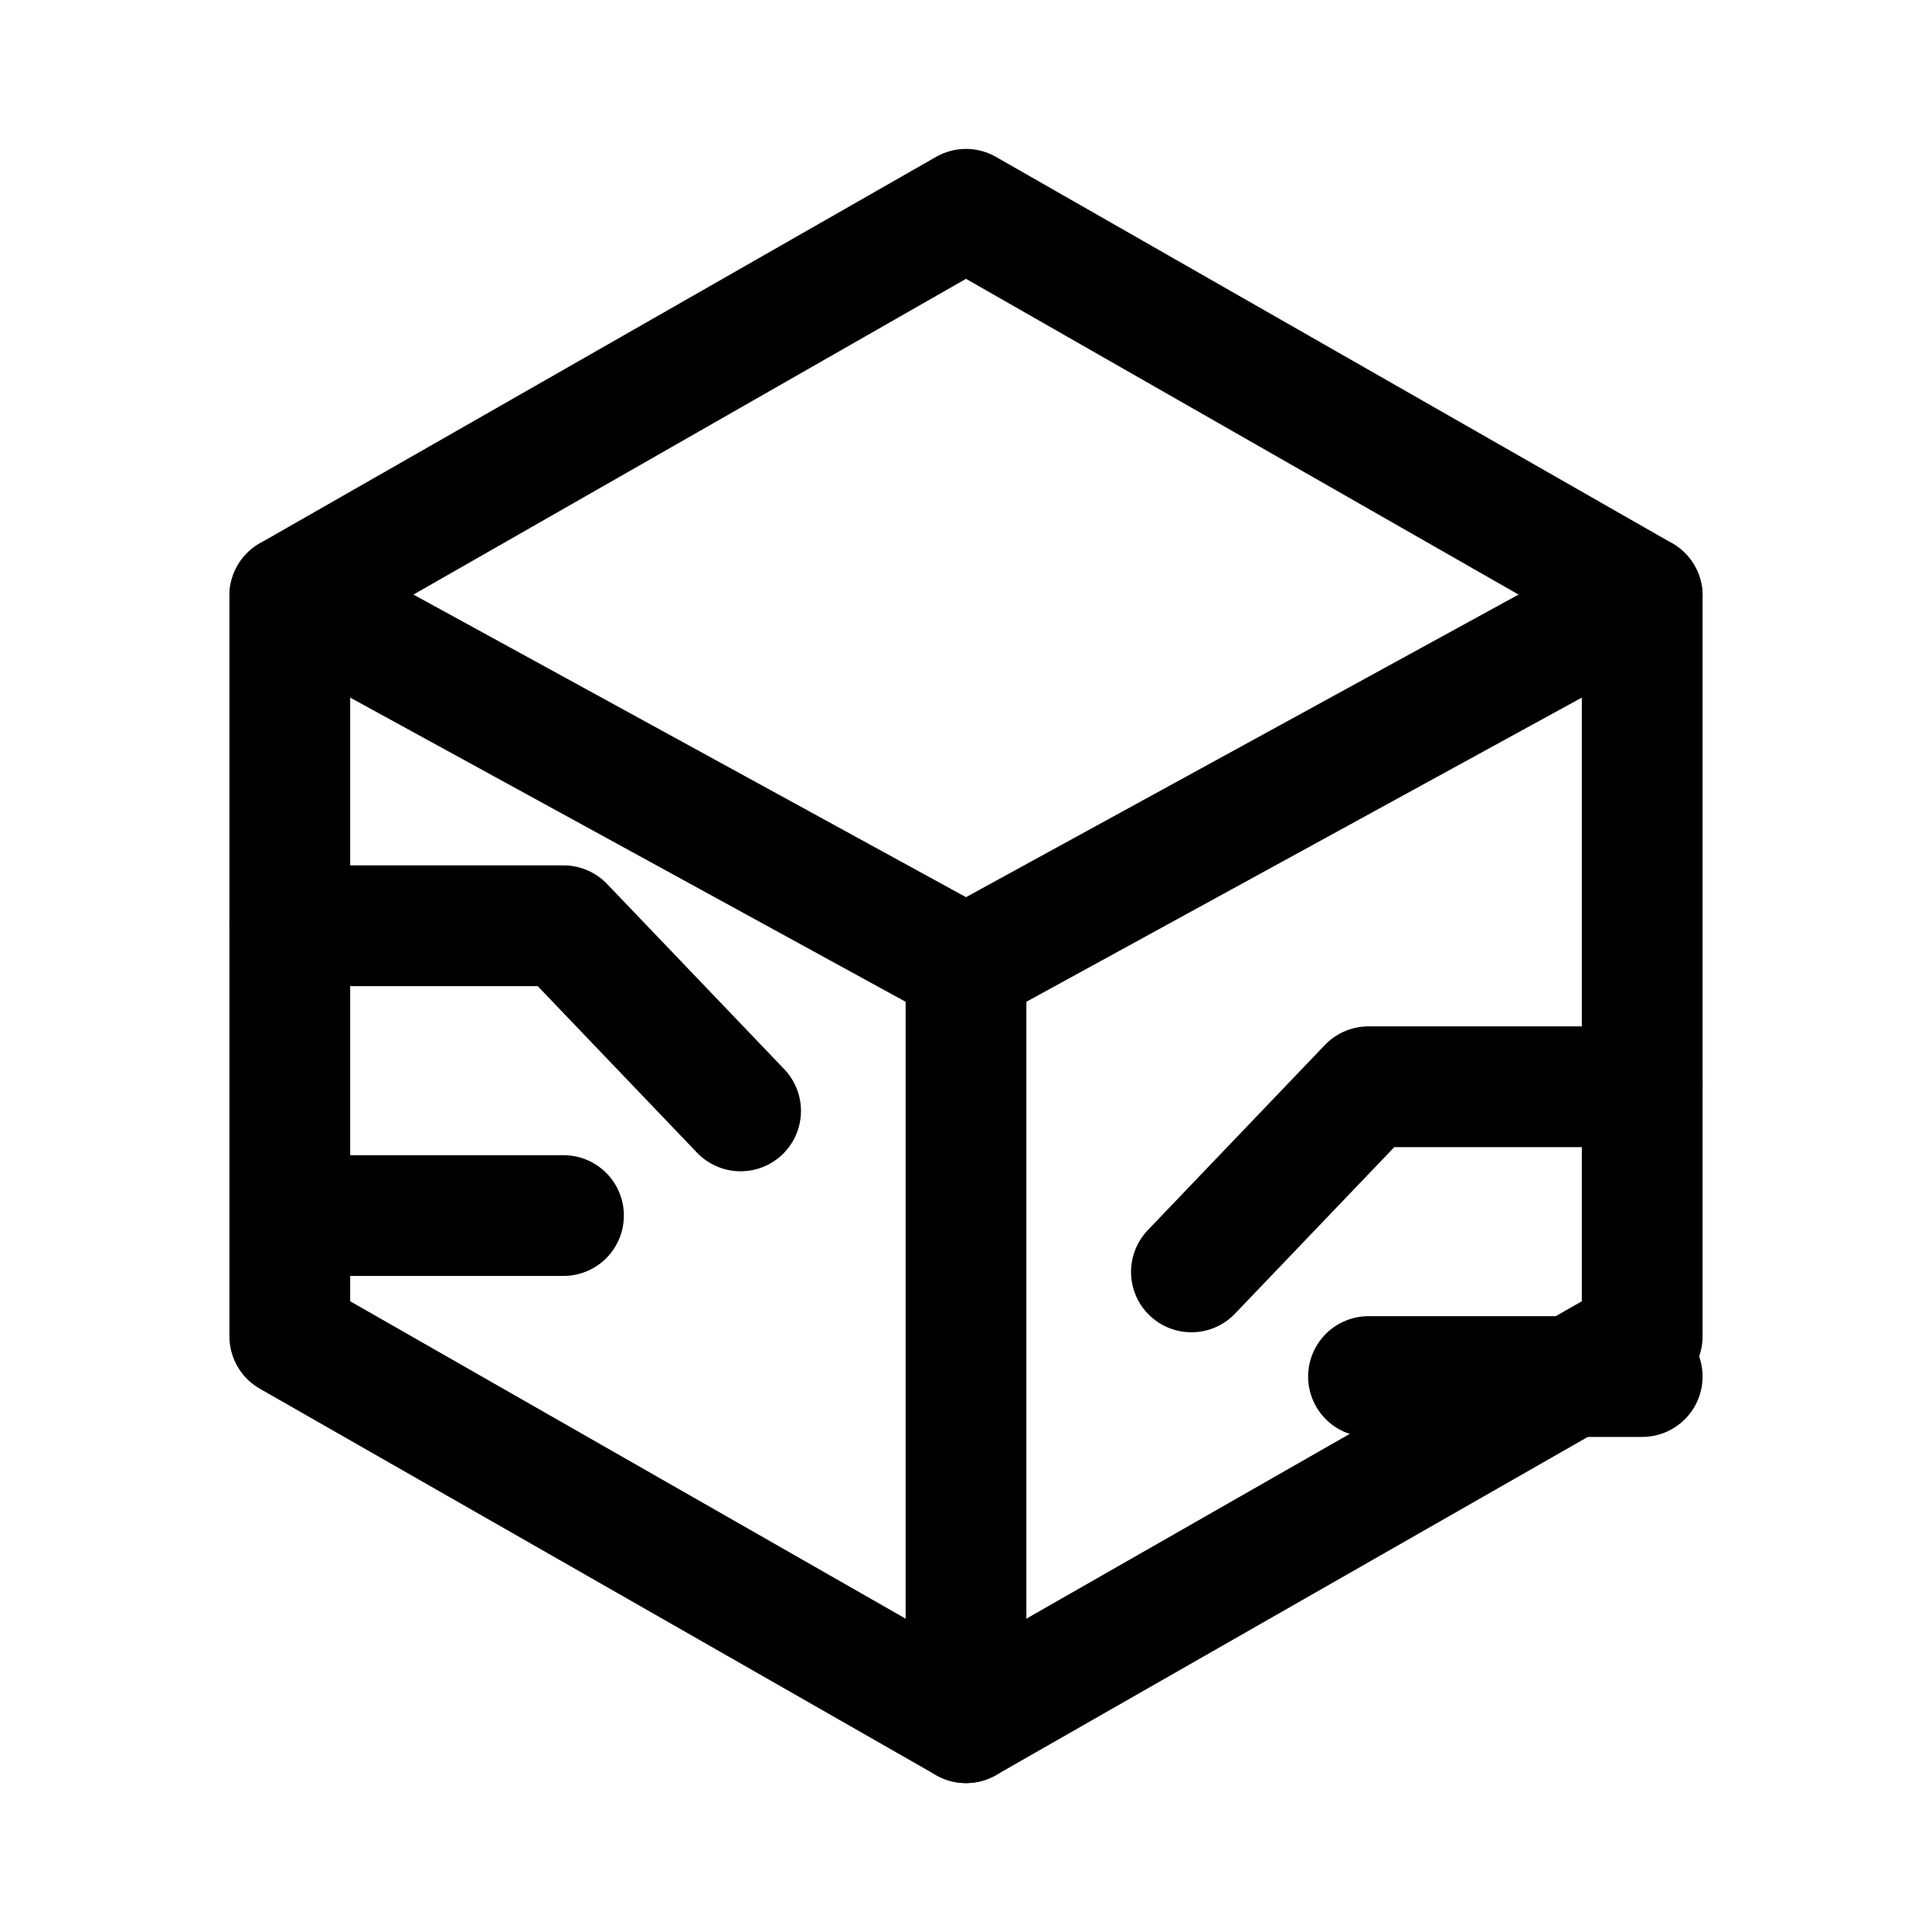
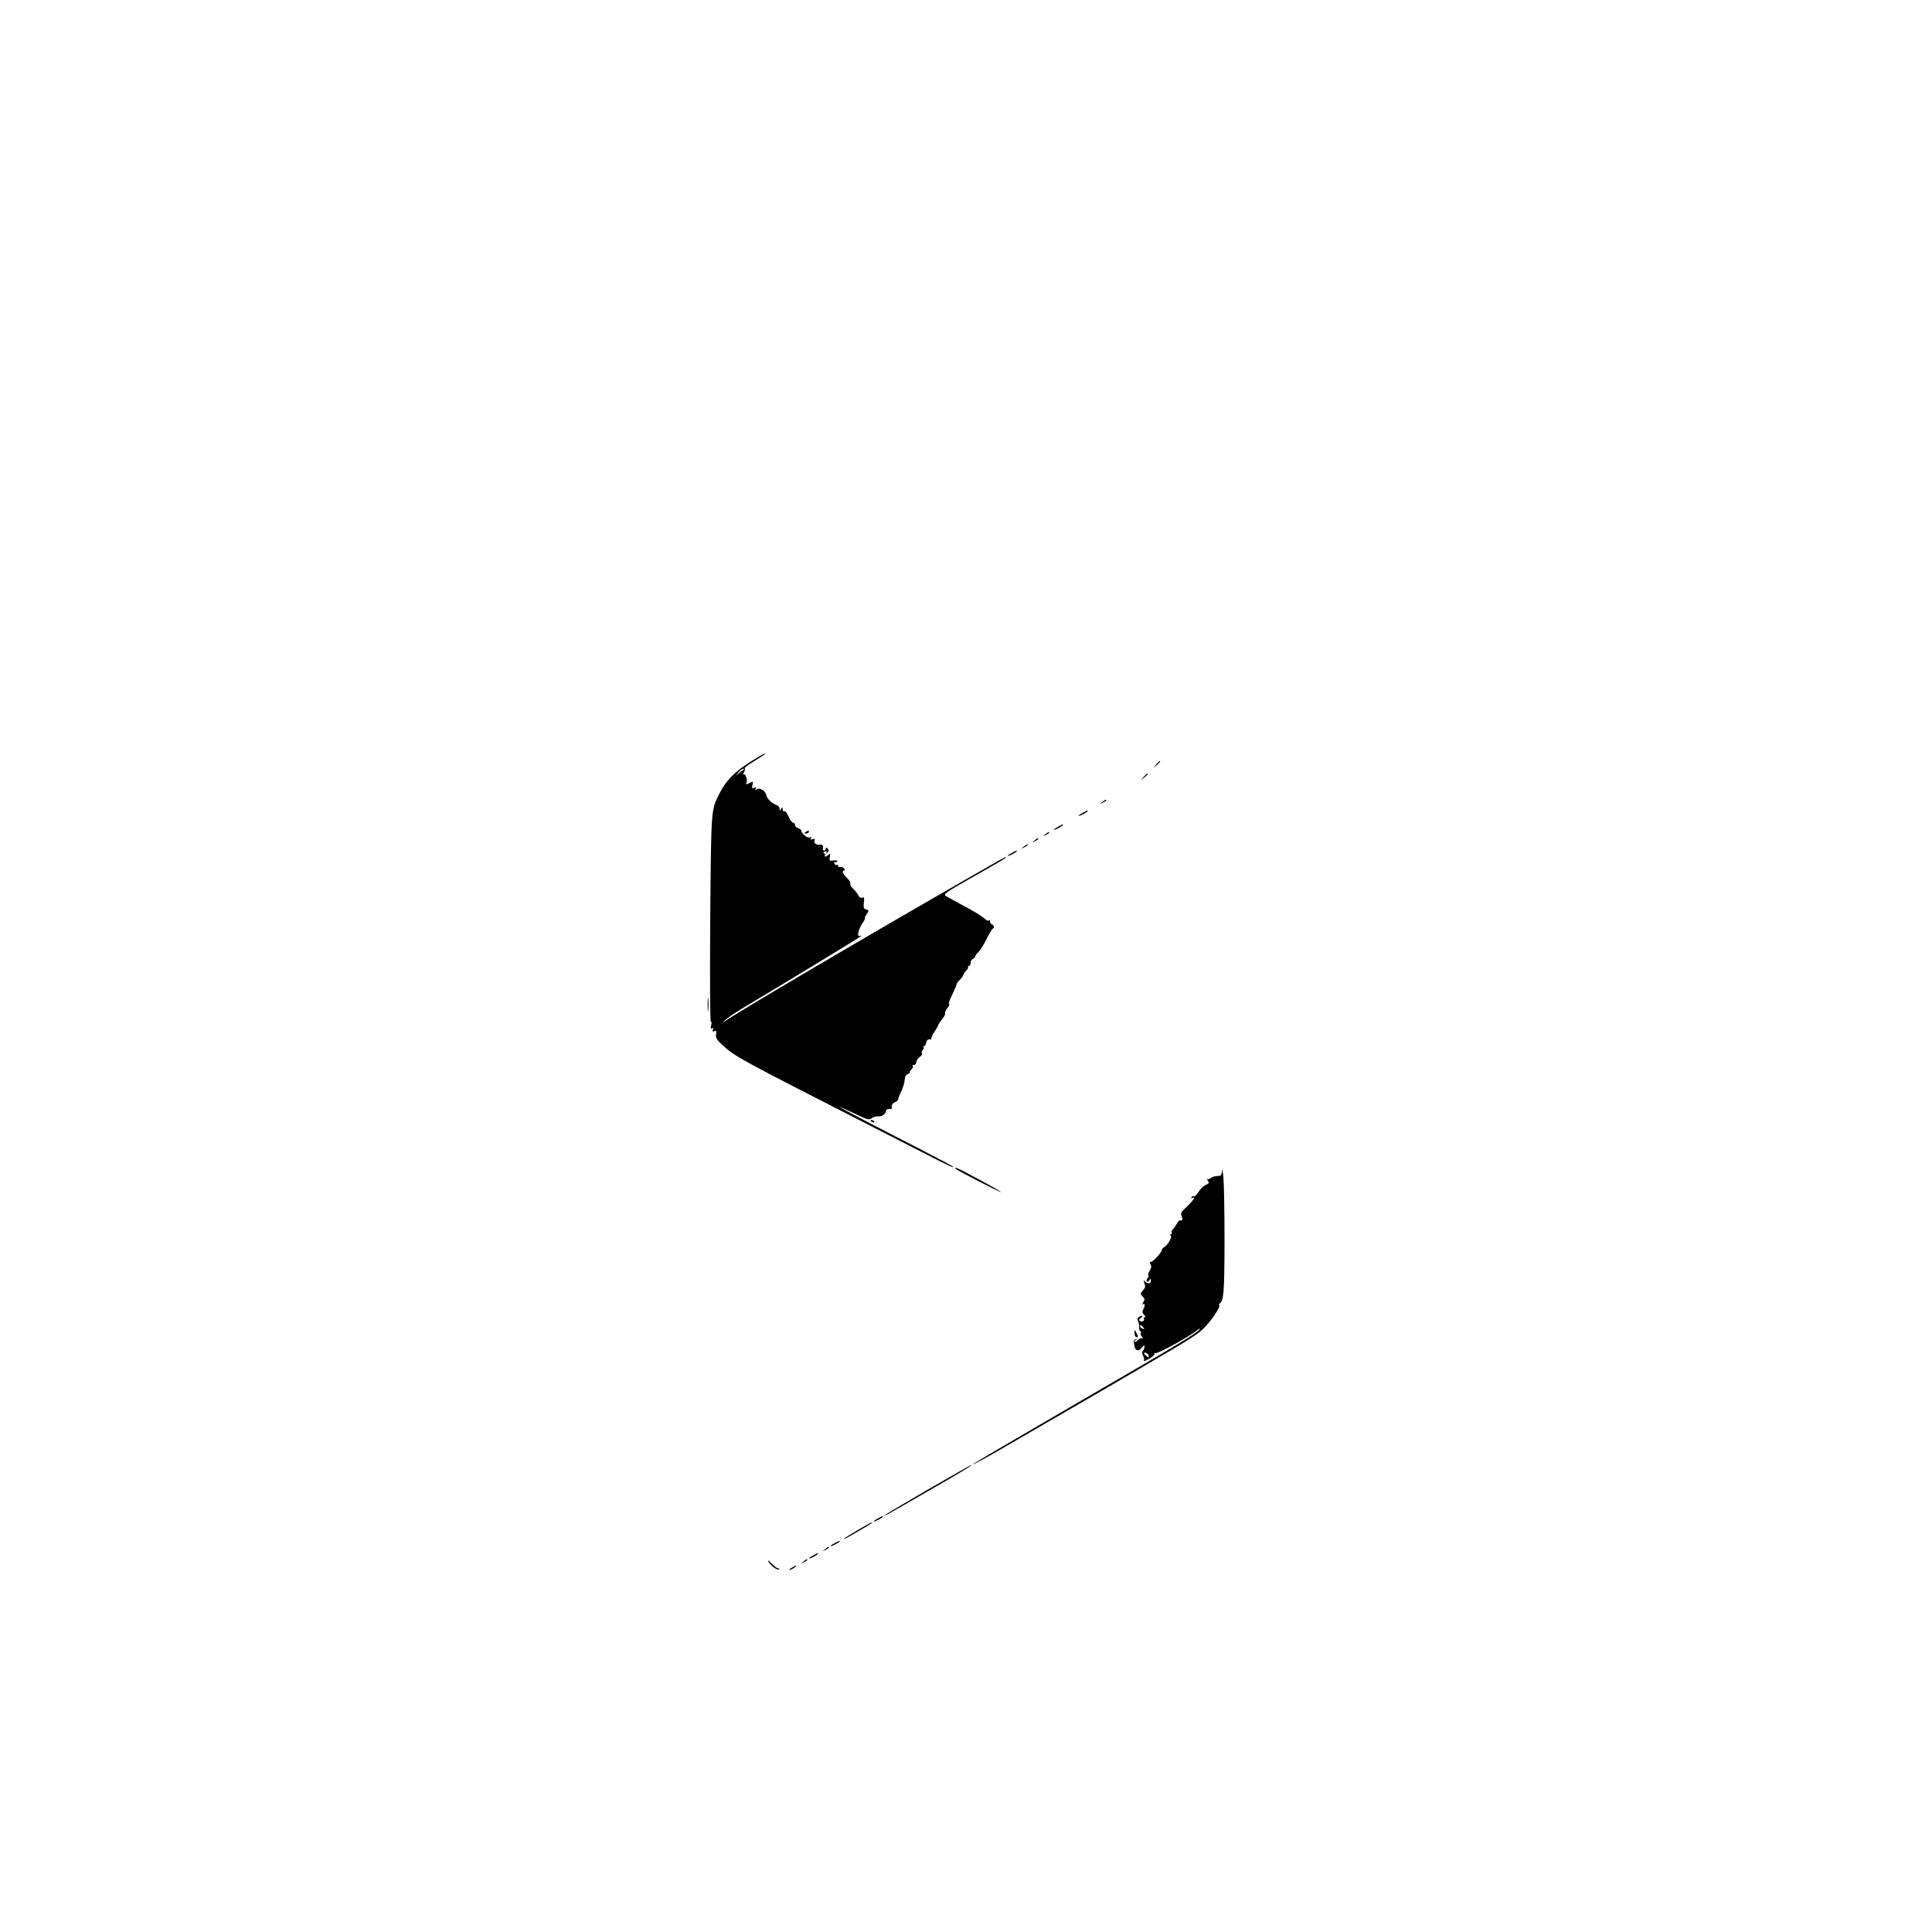
- <svg xmlns="http://www.w3.org/2000/svg" viewBox="0 0 24 24" fill="none" stroke="currentColor" stroke-width="1.5" stroke-linecap="round" stroke-linejoin="round">
-   <path d="M12 2.6 20.4 7.4v9.2L12 21.4 3.6 16.6V7.4z" />
-   <path d="M12 12 20.4 7.4" />
-   <path d="M12 12 3.6 7.4" />
-   <path d="M12 12v9.4" />
-   <path d="M3.6 11.5h3.4l2.2 2.3" />
-   <path d="M3.6 15.1h3.4" />
-   <path d="M20.4 13.5h-3.4l-2.2 2.3" />
-   <path d="M20.4 17.1h-3.4" />
+ <svg xmlns="http://www.w3.org/2000/svg" version="1.0" width="1254pt" height="1254pt" viewBox="0 0 1254 1254" preserveAspectRatio="xMidYMid meet">
+   <g transform="translate(0,1254) scale(0.1,-0.1)" fill="#000000" stroke="none">
+     <path d="M4868 7594 c-97 -61 -157 -122 -198 -204 -55 -110 -54 -86 -60 -812 -3 -397 -1 -674 4 -671 5 4 6 -6 2 -21 -5 -20 -4 -26 5 -20 9 5 10 2 6 -9 -4 -12 -2 -14 10 -10 13 5 15 1 11 -20 -4 -22 3 -34 37 -66 86 -80 104 -89 970 -531 143 -73 310 -158 370 -189 122 -63 175 -87 160 -73 -5 5 -95 53 -200 107 -361 185 -535 277 -535 280 0 2 43 -17 95 -42 85 -41 97 -44 113 -31 9 8 28 13 41 12 26 -2 51 16 51 35 0 10 14 15 33 12 4 -1 7 7 5 16 -2 11 6 22 20 28 12 5 22 15 22 20 0 6 9 31 21 54 11 24 21 56 21 73 1 20 8 32 22 38 12 5 17 9 13 9 -5 1 -1 8 7 17 9 8 14 20 10 25 -3 5 0 8 8 7 7 -2 14 7 16 20 2 12 12 27 22 32 11 6 17 17 14 24 -3 8 0 17 5 21 6 3 9 11 6 16 -4 5 -2 9 4 9 5 0 11 10 13 23 2 14 9 21 20 21 10 -1 16 1 13 5 -2 4 7 24 20 44 14 20 25 40 25 44 0 4 11 21 24 36 14 16 23 34 20 41 -2 6 4 21 15 33 11 12 16 23 11 25 -5 2 4 30 21 63 16 33 29 64 29 69 0 5 9 16 19 25 11 10 21 24 23 32 2 8 11 21 20 30 10 9 15 19 11 23 -3 3 -1 6 5 6 7 0 12 9 12 20 0 11 7 23 15 26 8 4 15 11 15 16 0 6 9 18 19 27 11 9 34 46 52 81 18 36 36 68 42 71 13 9 11 21 -7 31 -9 5 -13 14 -10 20 4 7 2 8 -5 4 -7 -5 -22 2 -36 16 -12 12 -70 47 -127 77 -56 30 -111 60 -121 66 -15 11 6 25 155 110 221 125 238 136 238 142 0 5 -19 -6 -275 -153 -677 -388 -1493 -869 -1550 -913 l-20 -15 20 21 c11 12 61 46 110 76 424 254 762 460 770 469 7 8 6 9 -2 4 -23 -13 -14 37 12 77 14 20 23 37 19 37 -3 0 1 12 11 26 16 24 16 26 -3 31 -16 4 -18 11 -15 44 4 33 2 38 -11 33 -10 -4 -18 1 -23 12 -4 10 -18 28 -31 41 -13 12 -23 24 -23 27 3 19 -2 28 -24 50 -26 26 -32 46 -15 46 6 0 5 6 -2 14 -7 7 -19 11 -25 9 -7 -3 -13 0 -13 7 0 6 -4 9 -9 6 -5 -3 -12 1 -15 10 -3 8 -2 12 3 9 5 -3 12 -1 15 4 4 6 -6 8 -23 6 -27 -4 -29 -2 -25 23 4 22 3 25 -7 15 -15 -15 -33 -17 -25 -4 4 5 1 11 -6 13 -7 3 -5 7 6 11 12 5 15 3 10 -6 -5 -9 -4 -9 7 1 10 9 10 15 1 24 -9 9 -12 9 -12 0 0 -7 -4 -12 -10 -12 -6 0 -9 3 -9 8 4 22 -3 33 -18 30 -25 -4 -43 10 -36 27 4 11 1 13 -13 8 -12 -4 -15 -3 -10 5 5 8 2 10 -9 6 -15 -6 -55 28 -55 47 0 4 -9 11 -20 14 -11 3 -20 13 -20 21 0 8 -6 14 -12 14 -7 0 -21 19 -30 41 -10 23 -22 38 -28 34 -5 -3 -10 2 -10 12 0 15 -2 16 -10 3 -8 -13 -10 -13 -10 2 0 9 -10 20 -22 24 -27 8 -61 42 -64 62 -4 27 -39 51 -59 40 -14 -8 -16 -8 -10 2 6 10 3 12 -9 7 -15 -6 -17 -3 -12 18 6 23 5 25 -13 16 -24 -14 -34 -14 -26 -1 9 14 -6 61 -17 54 -6 -4 -6 1 1 13 6 11 8 23 5 26 -3 3 14 18 38 32 23 15 57 36 73 46 17 10 26 18 20 18 -5 0 -49 -25 -97 -55z m-39 -47 c-2 -1 -15 -11 -29 -22 l-25 -20 19 23 c11 12 24 22 29 22 6 0 8 -1 6 -3z" />
+     <path d="M7504 7578 l-19 -23 23 19 c21 18 27 26 19 26 -2 0 -12 -10 -23 -22z" />
+     <path d="M7424 7498 l-19 -23 23 19 c21 18 27 26 19 26 -2 0 -12 -10 -23 -22z" />
+     <path d="M7154 7334 c-18 -14 -18 -15 4 -4 12 6 22 13 22 15 0 8 -5 6 -26 -11z" />
+     <path d="M7028 7264 c-38 -20 -36 -28 2 -9 17 9 30 18 30 20 0 7 -1 6 -32 -11z" />
+     <path d="M6868 7174 c-38 -20 -36 -28 2 -9 17 9 30 18 30 20 0 7 -1 6 -32 -11z" />
+     <path d="M5230 7140 c-13 -8 -12 -10 3 -10 9 0 17 5 17 10 0 12 -1 12 -20 0z" />
+     <path d="M6784 7124 c-18 -14 -18 -15 4 -4 12 6 22 13 22 15 0 8 -5 6 -26 -11z" />
+     <path d="M6714 7084 c-18 -14 -18 -15 4 -4 12 6 22 13 22 15 0 8 -5 6 -26 -11z" />
+     <path d="M6644 7044 c-18 -14 -18 -15 4 -4 12 6 22 13 22 15 0 8 -5 6 -26 -11z" />
+     <path d="M6568 7004 c-38 -20 -36 -28 2 -9 17 9 30 18 30 20 0 7 -1 6 -32 -11z" />
+     <path d="M4593 6020 c0 -41 2 -58 4 -37 2 20 2 54 0 75 -2 20 -4 3 -4 -38z" />
+     <path d="M5650 5266 c0 -2 7 -7 16 -10 8 -3 12 -2 9 4 -6 10 -25 14 -25 6z" />
+     <path d="M7932 4943 c-1 -18 -6 -34 -12 -34 -5 -1 -18 -2 -28 -3 -11 0 -26 -7 -34 -13 -8 -7 -19 -9 -24 -5 -4 4 -2 -1 5 -10 11 -15 10 -19 -13 -29 -15 -7 -36 -27 -47 -46 -11 -18 -25 -31 -29 -28 -5 3 -12 0 -16 -6 -4 -8 -3 -9 4 -5 7 4 12 4 12 -1 0 -7 -21 -31 -67 -75 -17 -16 -20 -25 -13 -44 9 -22 6 -28 -12 -25 -4 0 -13 -9 -19 -21 -7 -13 -18 -29 -26 -36 -7 -8 -11 -17 -8 -22 3 -5 -1 -11 -7 -13 -9 -4 -9 -6 -1 -6 16 -1 -13 -58 -38 -74 -10 -6 -19 -16 -19 -22 0 -15 -56 -75 -69 -75 -8 0 -9 -5 -3 -17 7 -12 5 -24 -5 -40 -9 -13 -13 -26 -9 -30 3 -3 1 -12 -6 -20 -6 -7 -8 -17 -4 -20 4 -4 11 -1 16 7 8 13 10 12 10 -2 0 -21 -20 -24 -39 -5 -10 10 -10 7 -3 -13 8 -20 6 -29 -10 -46 -18 -20 -18 -22 -2 -39 15 -14 15 -20 5 -37 -7 -11 -8 -17 -2 -13 14 8 14 -10 1 -35 -7 -14 -6 -23 6 -34 9 -9 11 -16 4 -16 -6 0 -9 -4 -5 -9 7 -13 -12 -24 -27 -15 -7 5 -5 11 7 21 20 14 9 18 -14 4 -9 -6 -10 -14 -4 -27 5 -11 8 -29 7 -41 0 -13 3 -23 8 -23 5 0 6 -5 3 -10 -4 -6 -1 -18 7 -27 7 -9 8 -14 2 -10 -7 4 -17 0 -24 -8 -7 -8 -18 -15 -24 -15 -6 0 -4 5 4 11 13 9 13 10 0 6 -8 -2 -13 -11 -11 -18 2 -8 4 -20 5 -27 5 -30 25 -35 46 -11 19 22 20 22 18 4 -2 -11 -7 -23 -12 -26 -4 -4 -3 -16 3 -28 7 -12 9 -26 5 -33 -4 -6 11 -1 34 12 23 13 38 28 35 33 -3 6 -1 7 4 4 13 -8 229 110 277 152 12 9 16 10 12 3 -14 -23 -116 -85 -801 -482 -363 -211 -664 -388 -670 -393 -12 -12 100 48 210 113 44 26 157 91 250 145 201 116 494 286 620 360 356 208 382 225 431 277 49 52 103 138 87 138 -5 0 -3 4 2 8 28 20 32 67 33 397 0 187 -3 376 -7 420 -4 44 -9 65 -9 48z m-512 -1018 c11 -13 10 -14 -4 -9 -9 3 -16 10 -16 15 0 13 6 11 20 -6z m34 -180 c3 -8 3 -15 0 -15 -3 0 -12 7 -20 15 -13 13 -13 15 -1 15 8 0 17 -7 21 -15z" />
+     <path d="M6200 4956 c0 -7 292 -157 297 -153 4 4 -279 157 -291 157 -3 0 -6 -2 -6 -4z" />
+     <path d="M7364 3886 c0 -14 7 -26 14 -26 10 0 10 5 1 23 -16 31 -17 31 -15 3z" />
+     <path d="M6023 2872 c-150 -87 -276 -162 -280 -166 -12 -13 6 -3 287 159 226 130 285 166 270 165 -3 -1 -127 -72 -277 -158z" />
+     <path d="M5698 2684 c-38 -20 -36 -28 2 -9 17 9 30 18 30 20 0 7 -1 6 -32 -11z" />
+     <path d="M5573 2612 c-45 -26 -85 -51 -90 -56 -10 -11 -9 -11 95 49 45 26 82 49 82 51 0 6 -1 6 -87 -44z" />
+     <path d="M5418 2524 c-38 -20 -36 -28 2 -9 17 9 30 18 30 20 0 7 -1 6 -32 -11z" />
+     <path d="M5354 2484 c-18 -14 -18 -15 4 -4 12 6 22 13 22 15 0 8 -5 6 -26 -11z" />
+     <path d="M5278 2444 c-38 -20 -36 -28 2 -9 17 9 30 18 30 20 0 7 -1 6 -32 -11z" />
+     <path d="M4989 2402 c14 -25 59 -58 68 -48 3 3 1 6 -6 6 -7 0 -27 15 -44 33 -21 22 -27 25 -18 9z" />
+     <path d="M5214 2404 c-18 -14 -18 -15 4 -4 12 6 22 13 22 15 0 8 -5 6 -26 -11z" />
+     <path d="M5140 2365 c-14 -8 -20 -14 -14 -15 5 0 19 7 30 15 24 18 16 19 -16 0z" />
+   </g>
</svg>
